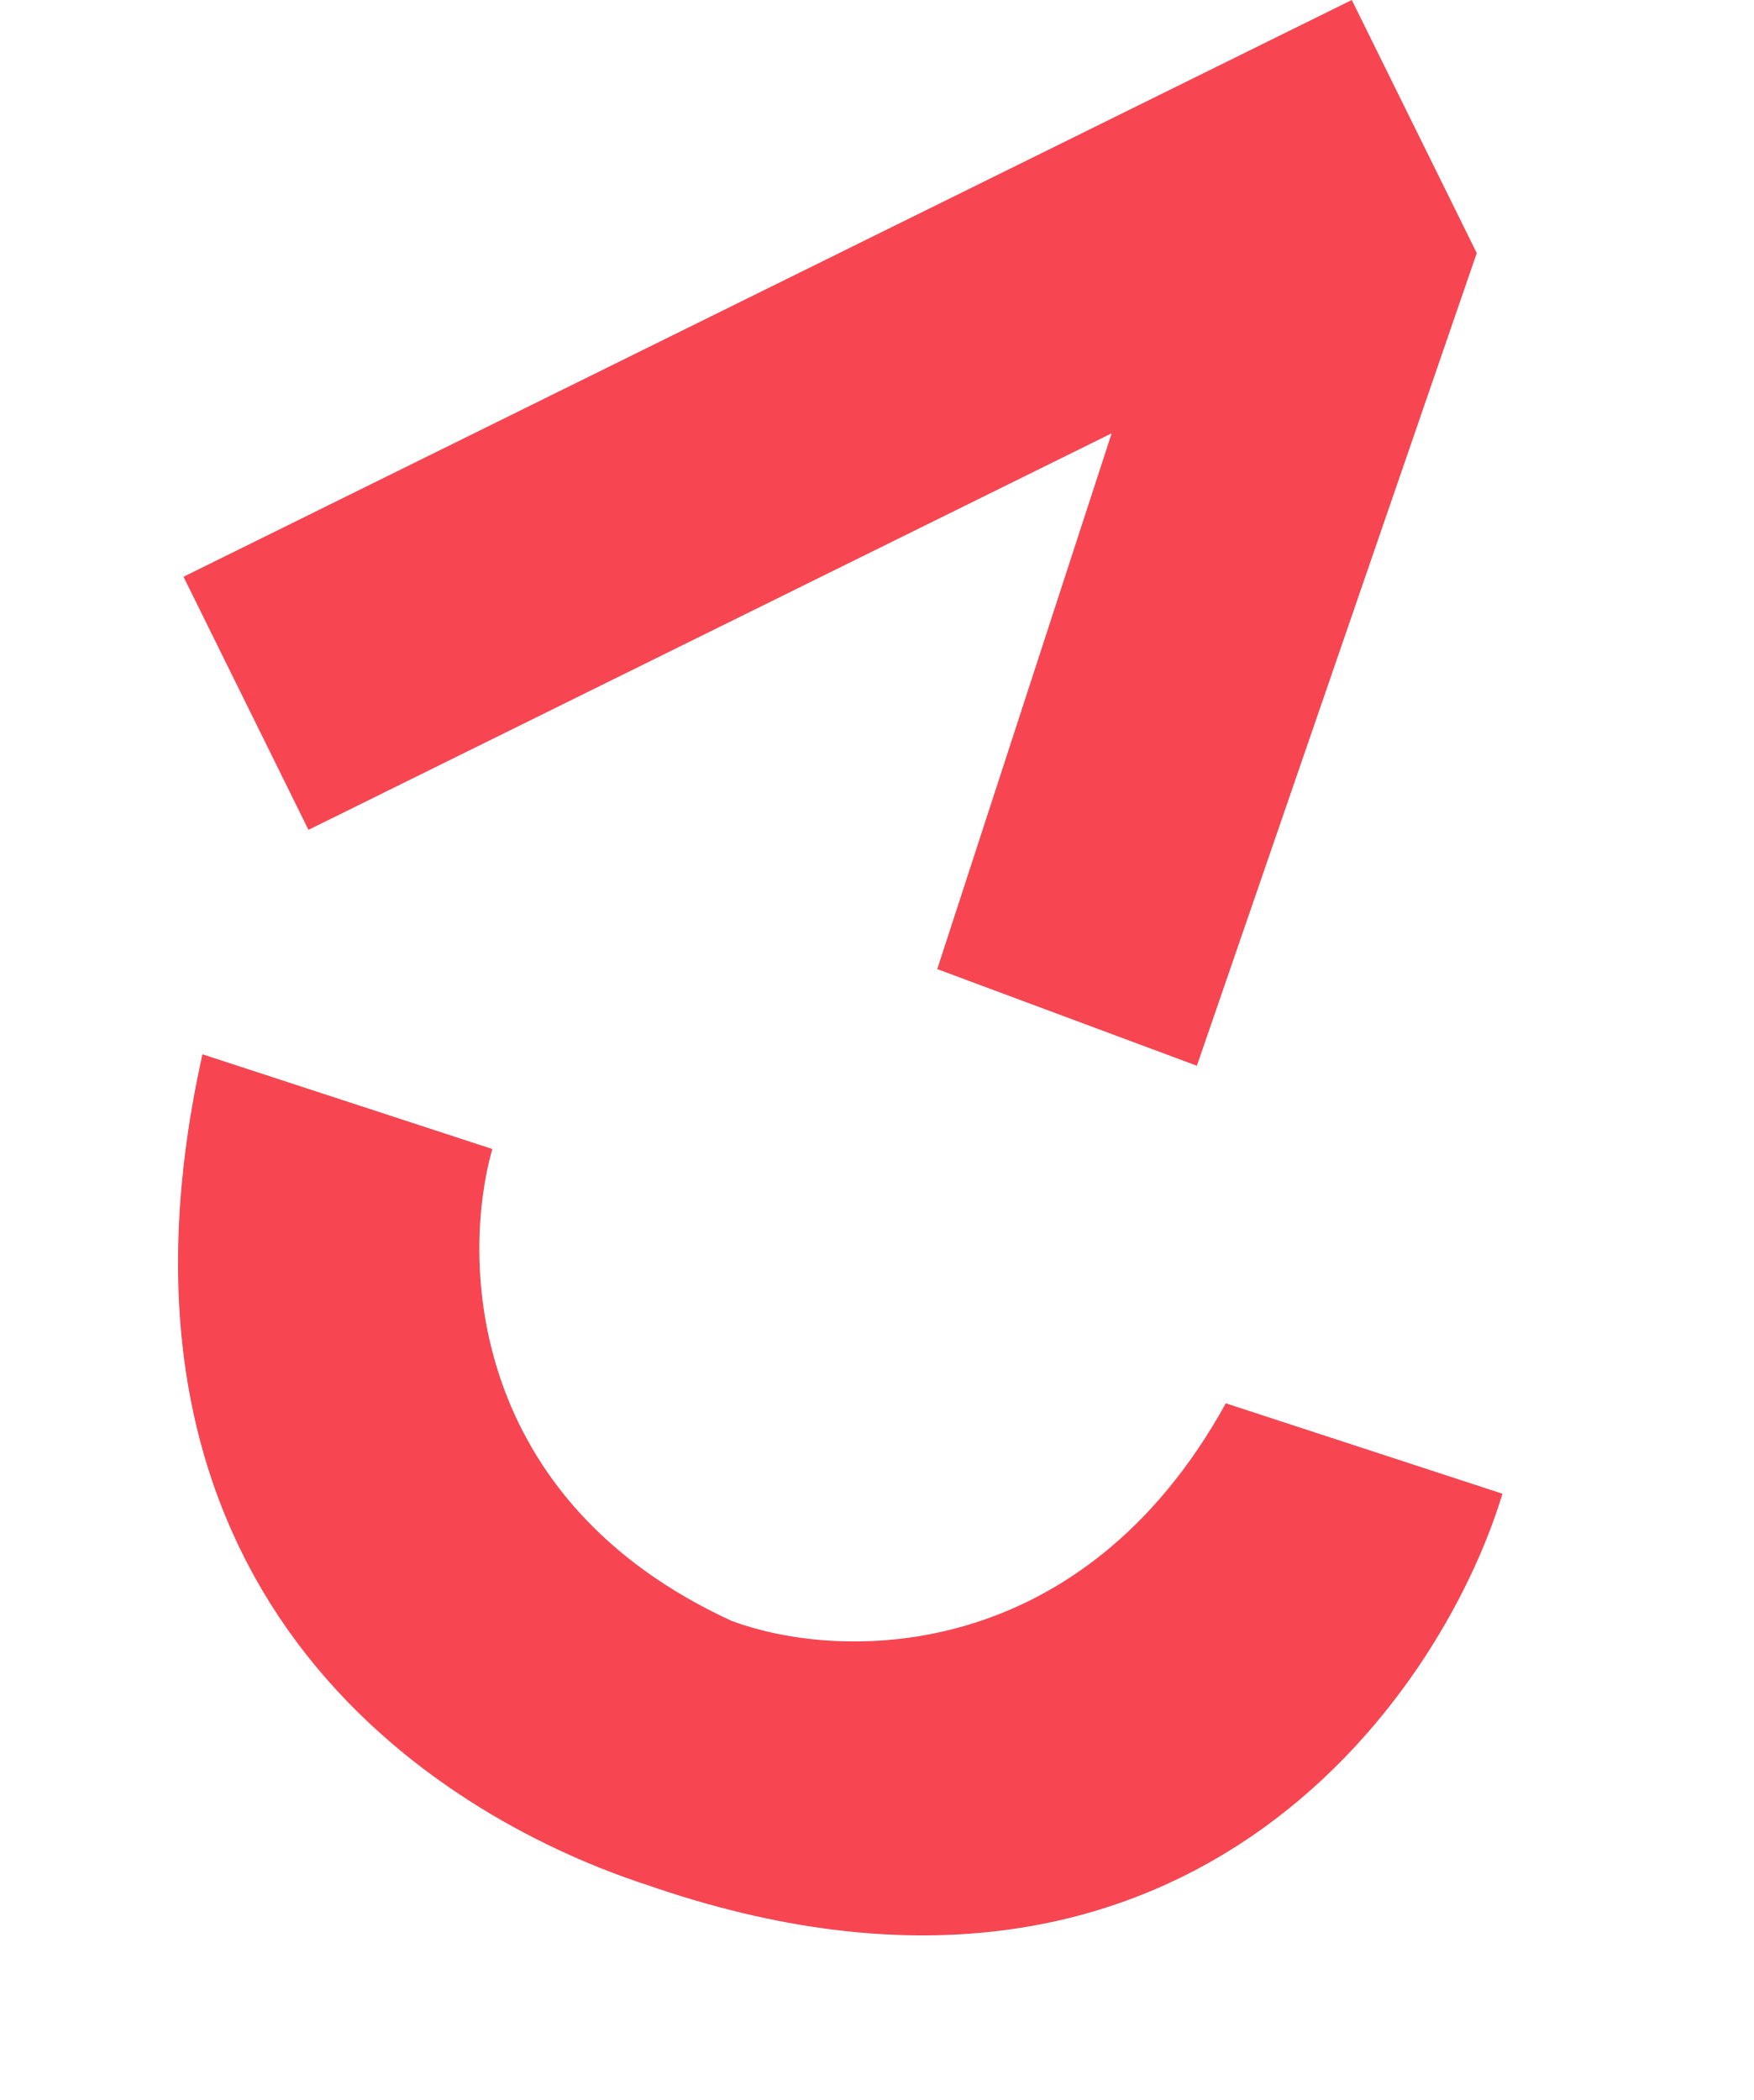
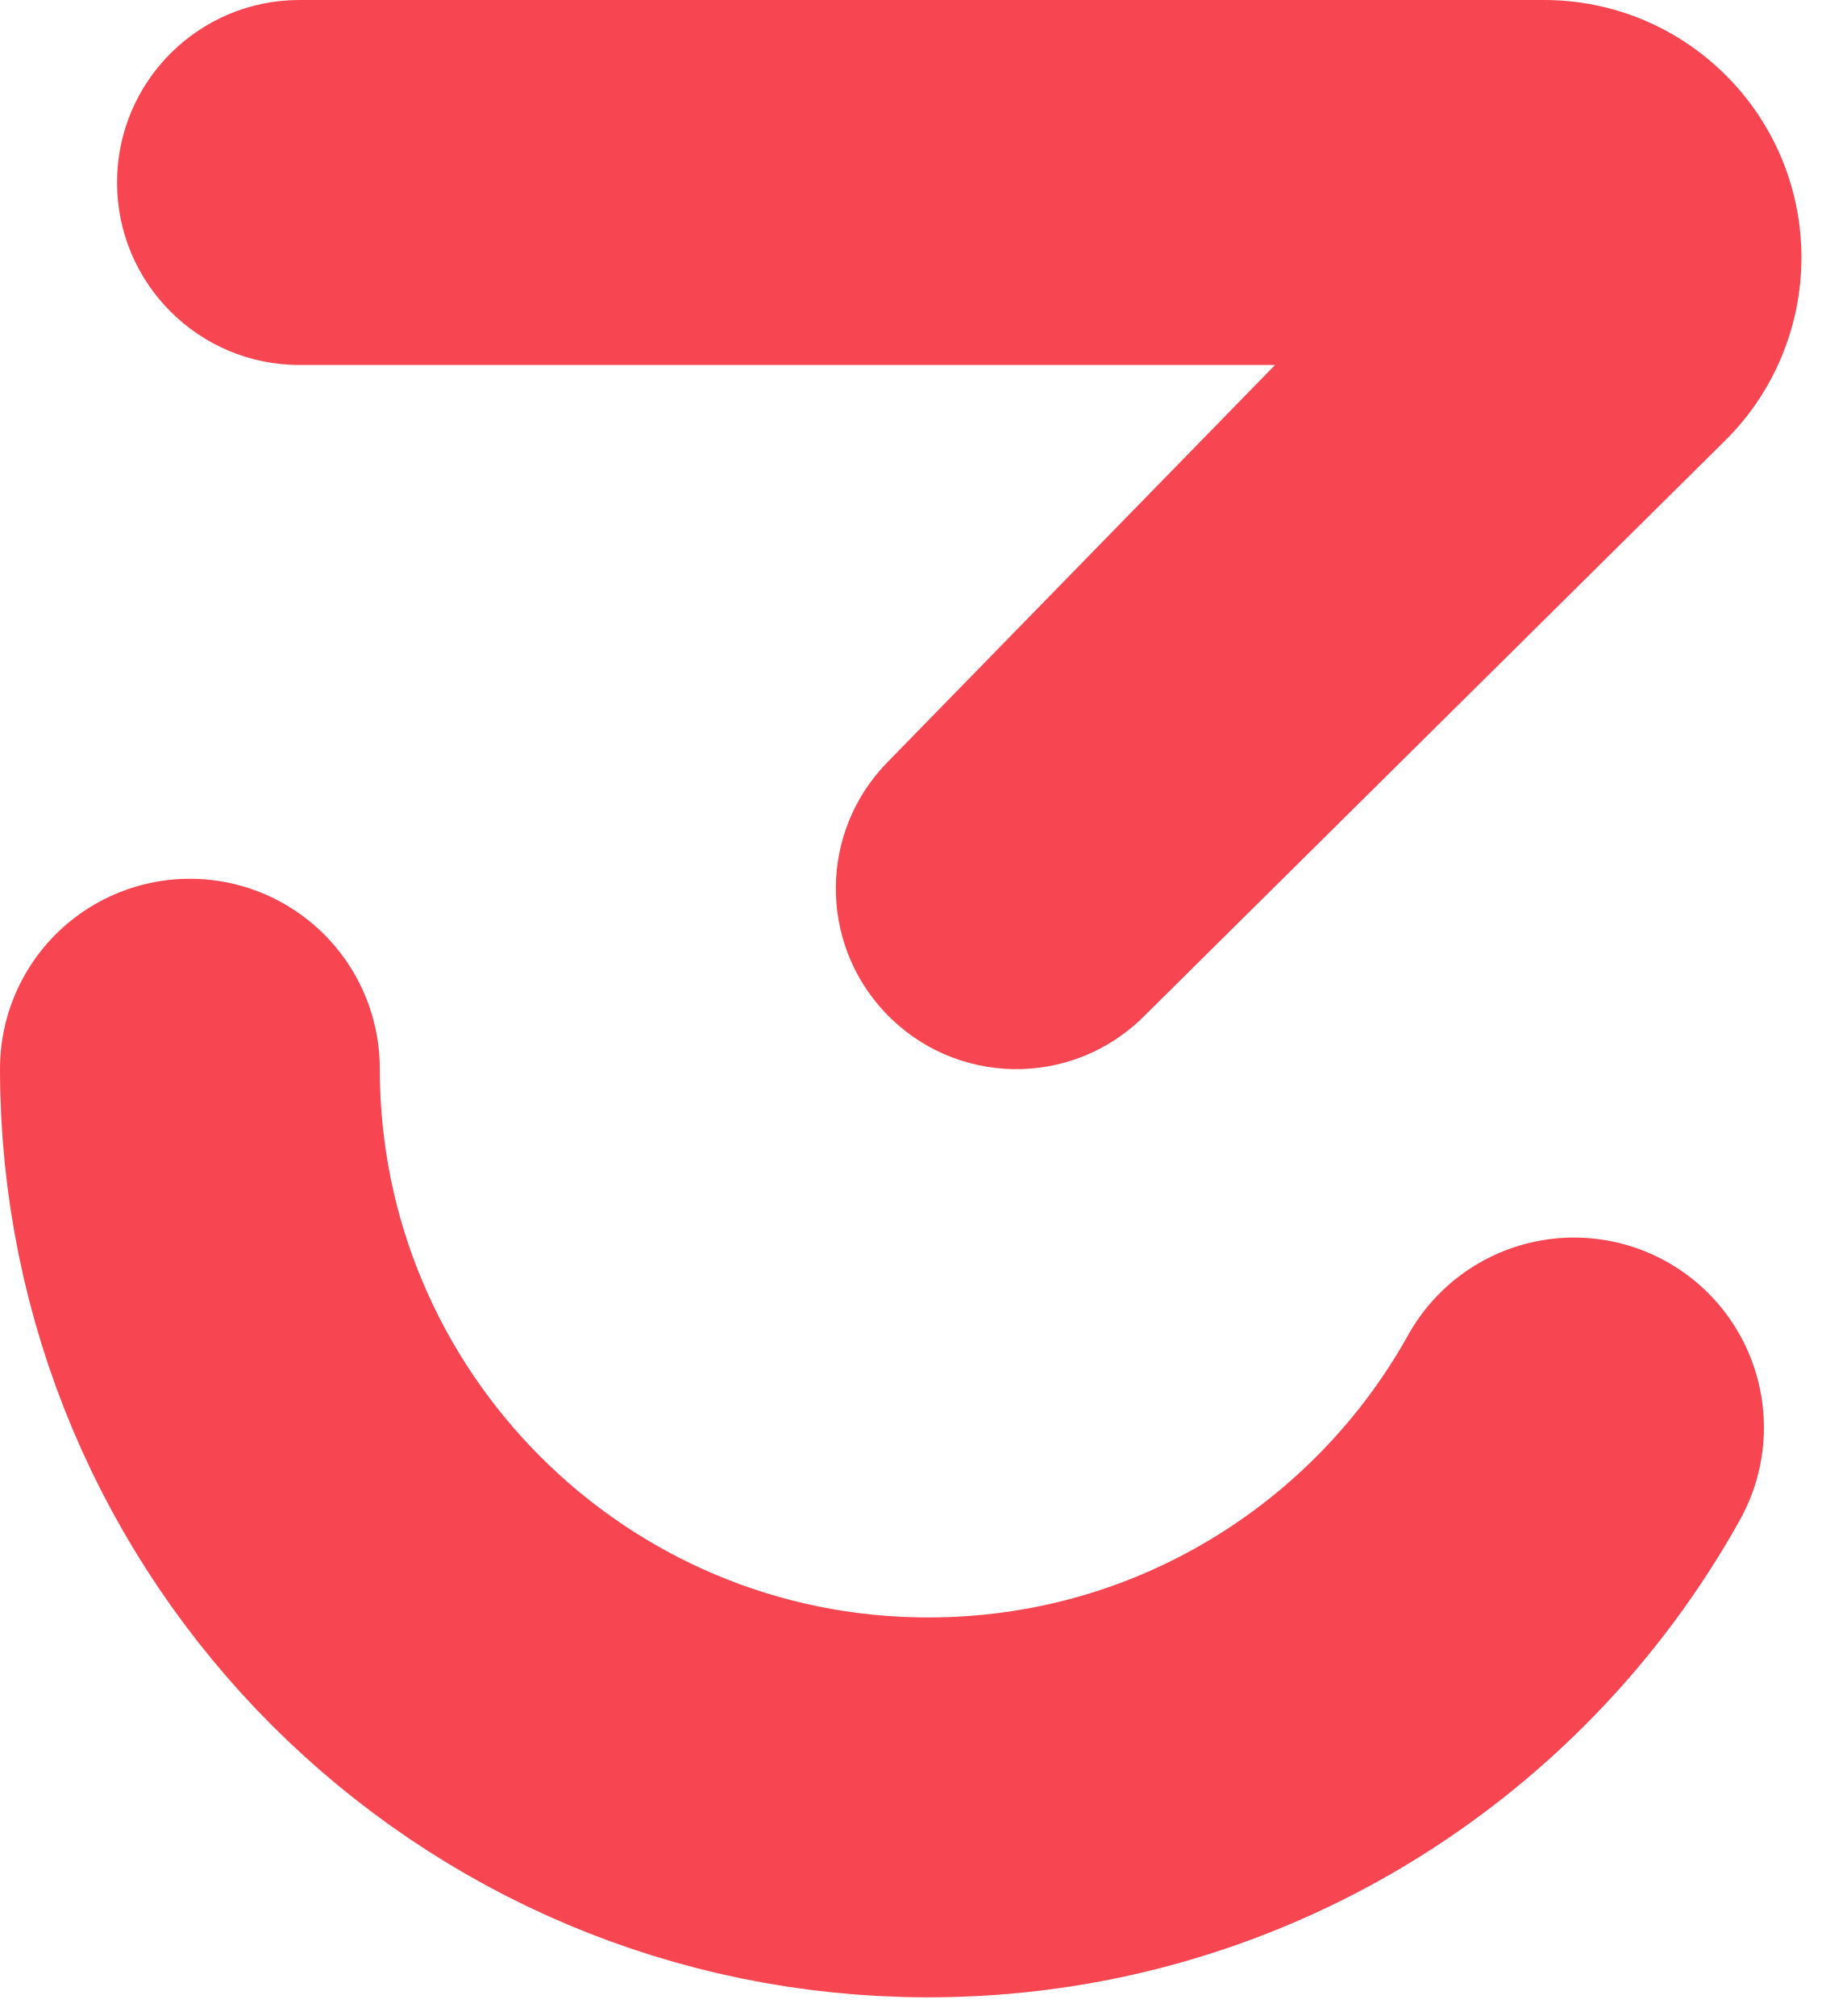
- <svg xmlns="http://www.w3.org/2000/svg" width="86" height="103" viewBox="0 0 86 103" fill="none">
-   <path d="M15.129 40.702L9 28.289L66.299 -9.92391e-05L72.428 12.413L58.701 52.273L45.968 47.532L54.522 21.253L15.129 40.702Z" fill="#F74651" />
-   <path d="M35.889 79.505C22.956 73.561 22.601 61.811 24.145 56.356L9.929 51.71C3.855 79.048 22.404 89.401 31.666 92.429C57.861 101.562 70.596 83.458 73.689 73.264L60.12 68.829C53.1 81.554 41.419 81.551 35.889 79.505Z" fill="#F74651" />
+ <svg xmlns="http://www.w3.org/2000/svg" width="75" height="83" viewBox="0 0 75 83" fill="none">
+   <path d="M7.82 44C7.82 60.795 21.435 74.411 38.231 74.411C49.666 74.411 59.626 68.1 64.82 58.771" stroke="#F74651" stroke-width="15.64" stroke-linecap="round" />
+   <path d="M52.508 15.027H12.333C8.184 15.027 4.82 11.663 4.82 7.513C4.82 3.364 8.184 0 12.333 0H63.581C69.438 0 74.185 4.748 74.185 10.604C74.185 13.434 73.054 16.147 71.043 18.139L47.084 41.866C44.116 44.805 39.309 44.722 36.444 41.682C33.711 38.782 33.751 34.243 36.535 31.392L52.508 15.027Z" fill="#F74651" />
</svg>
